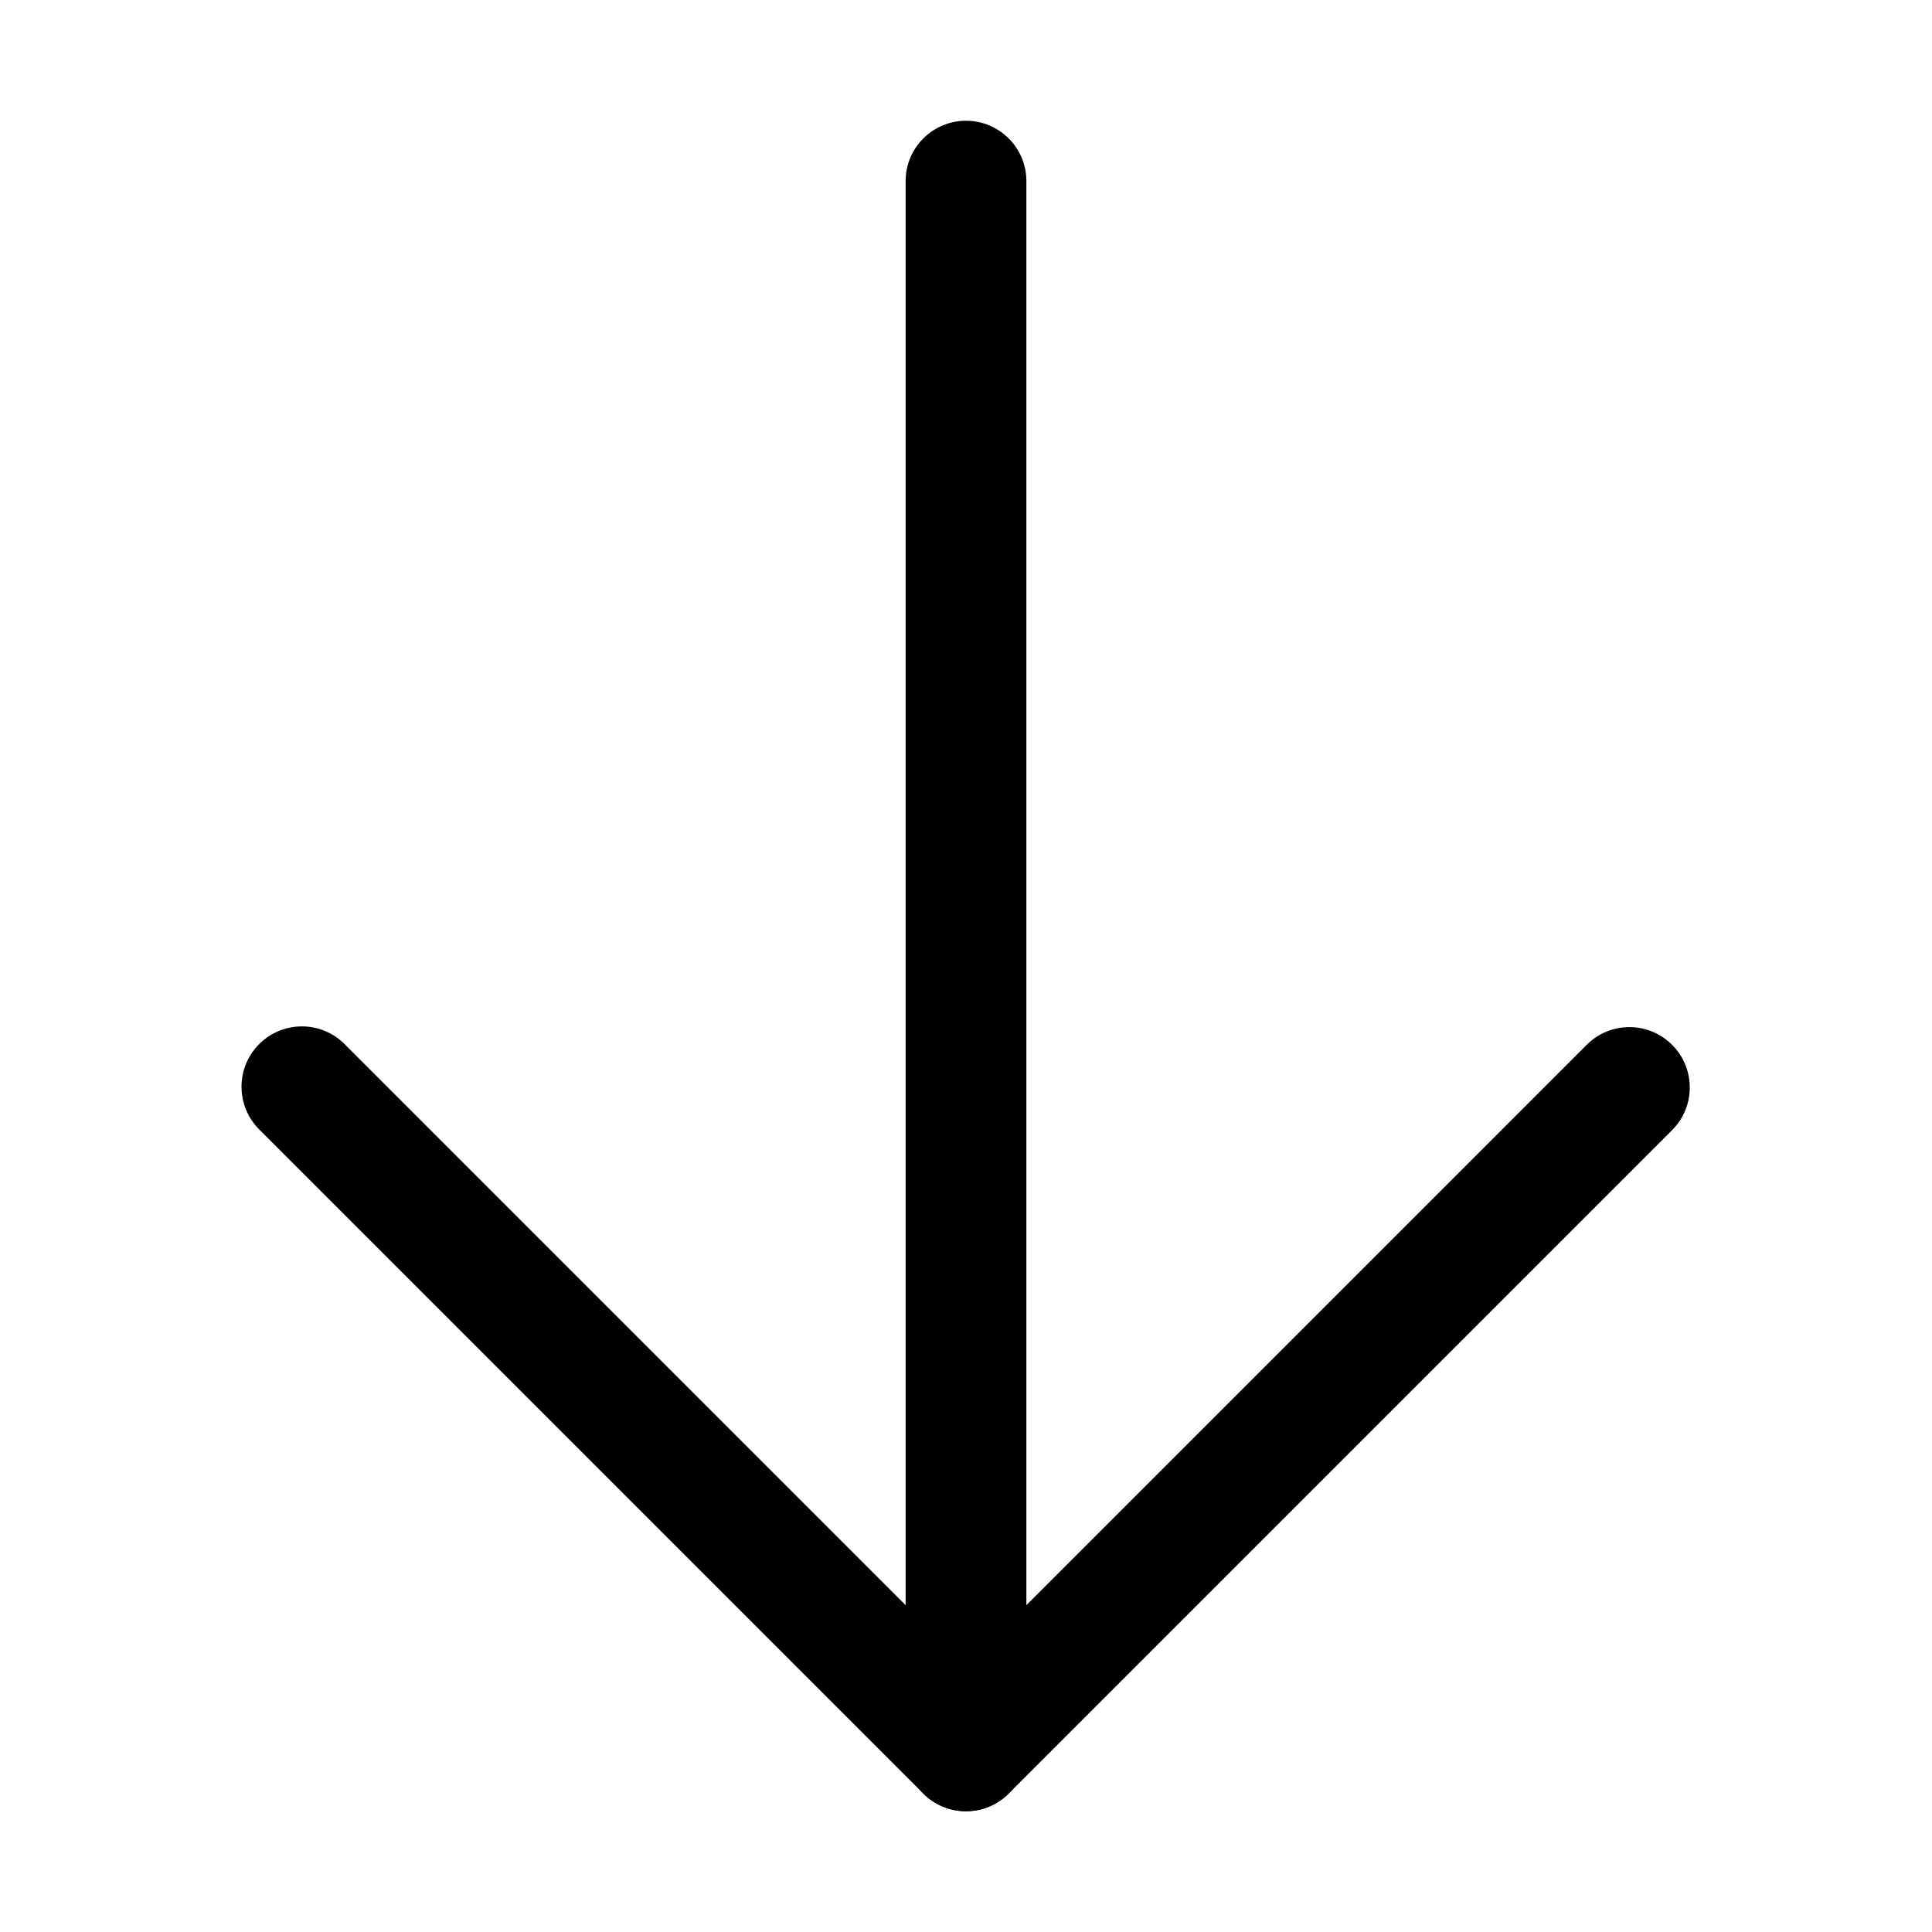
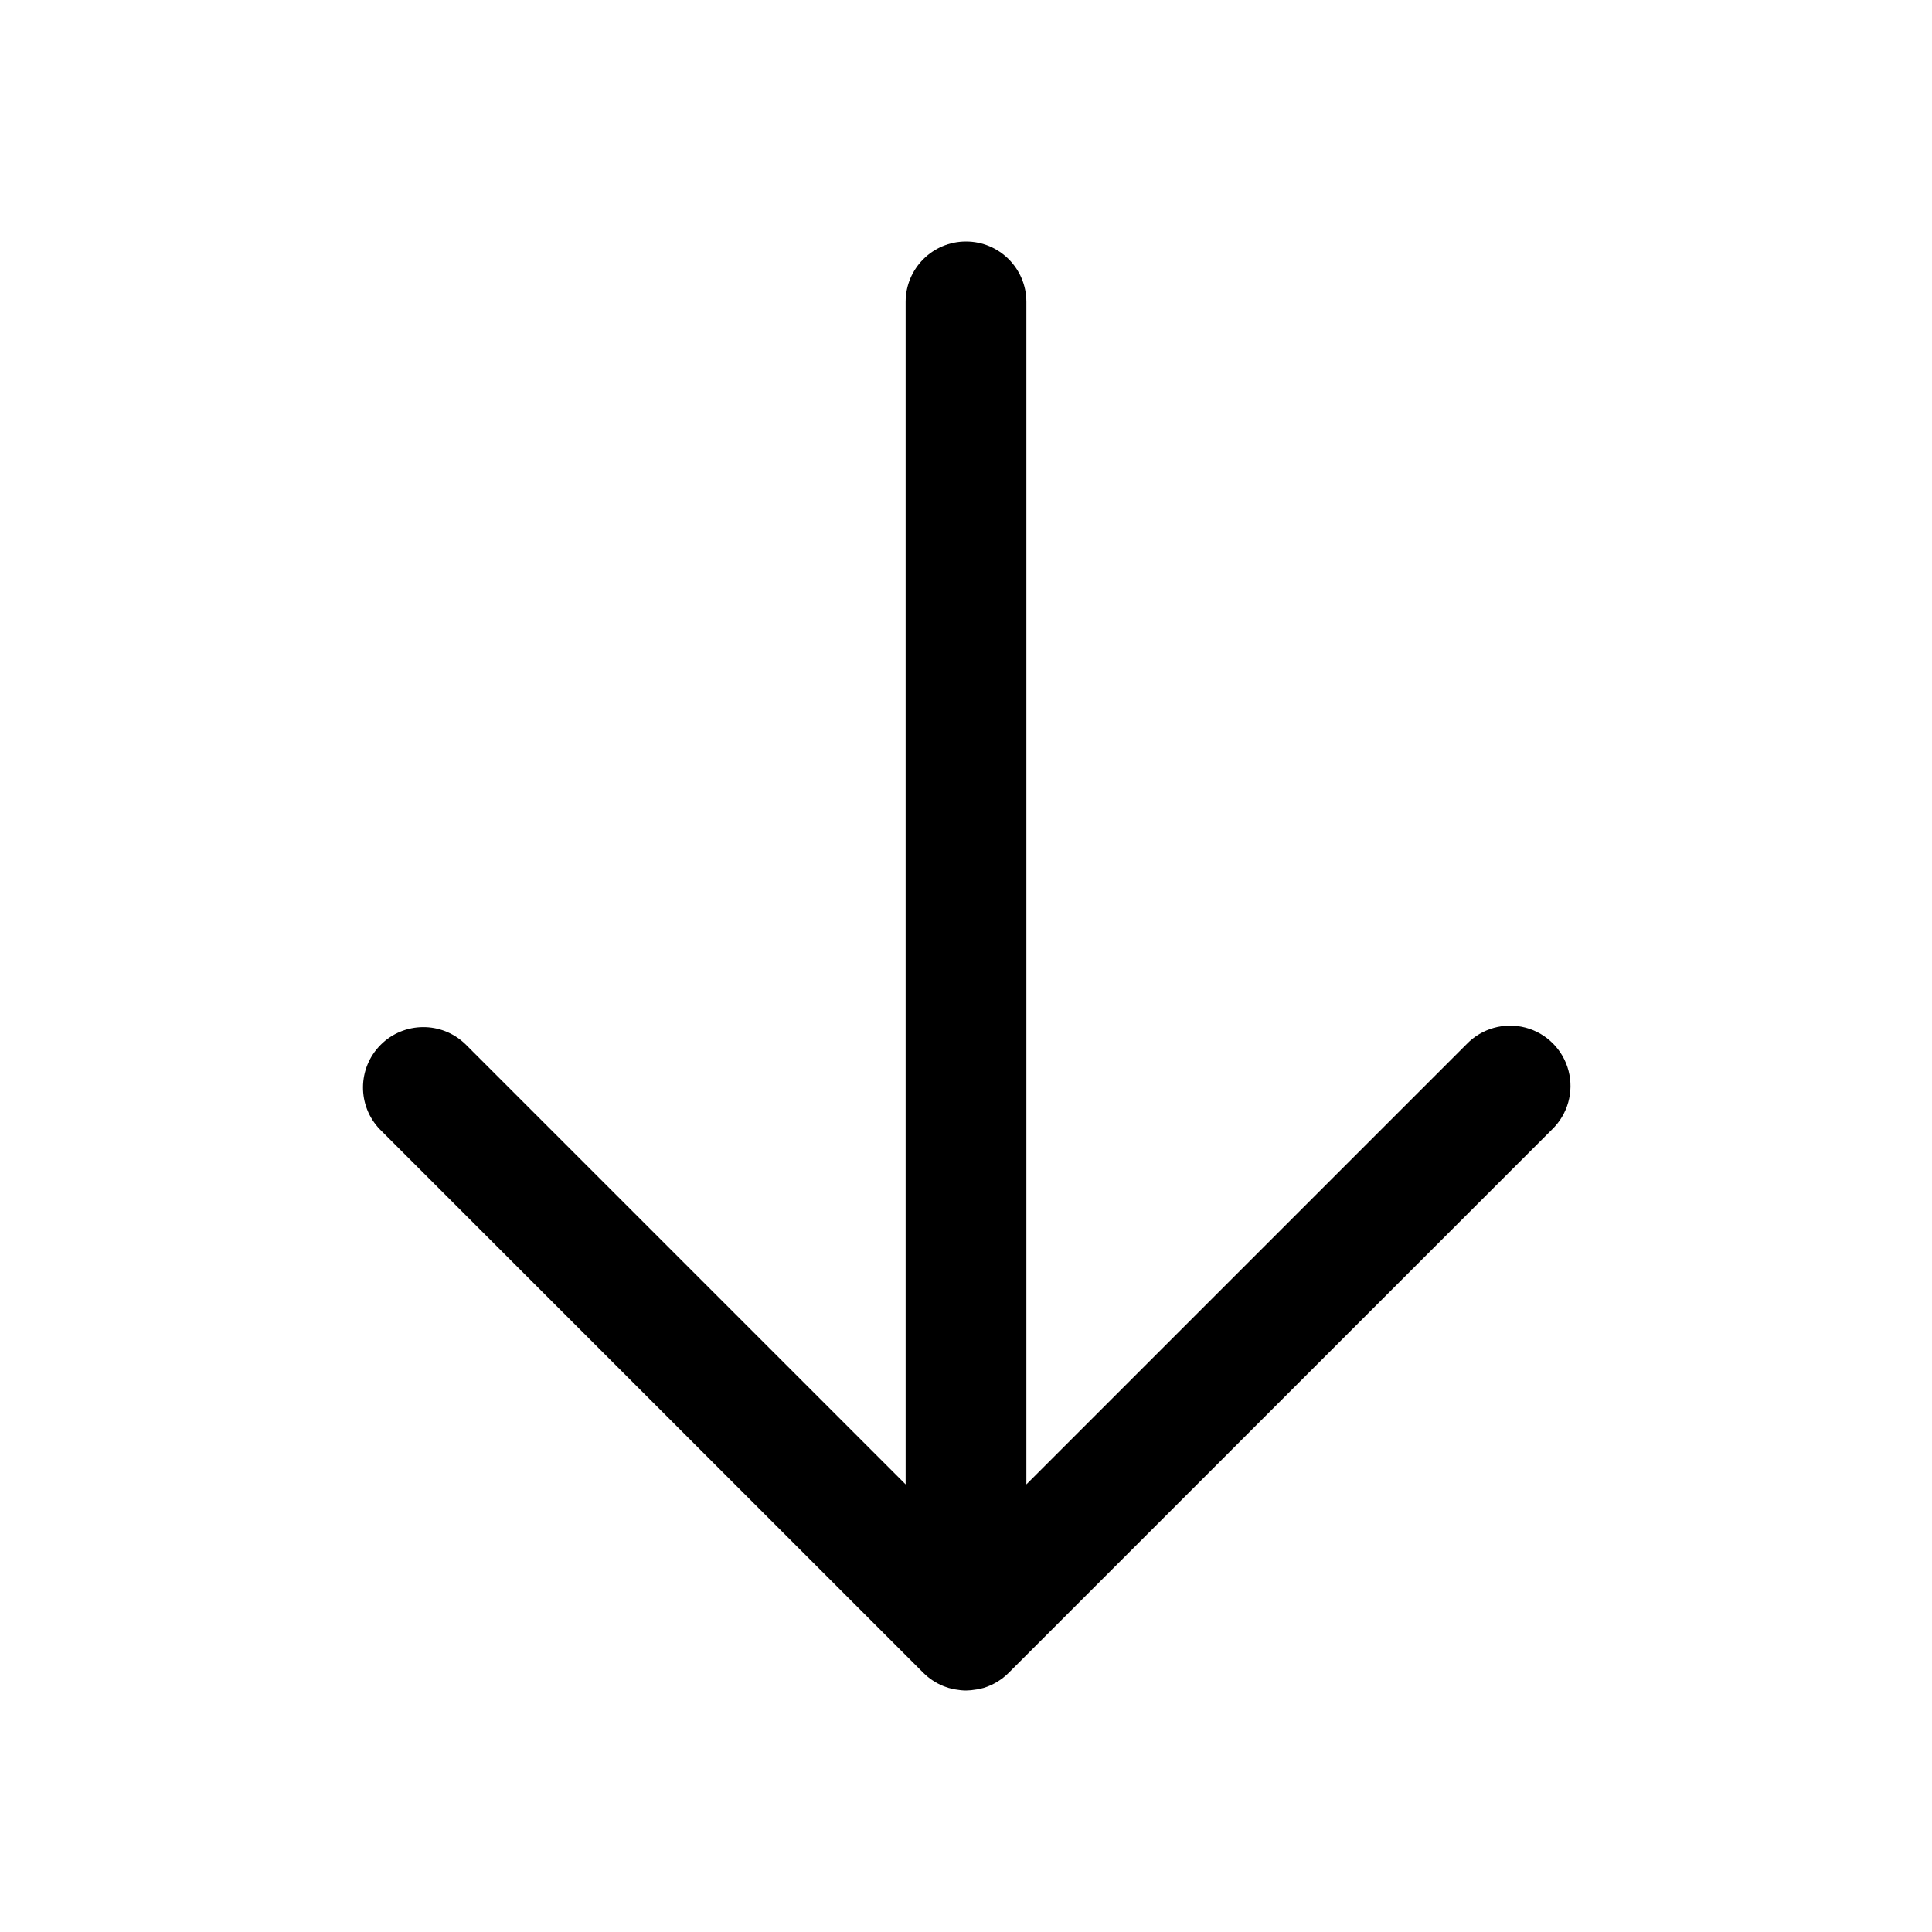
<svg xmlns="http://www.w3.org/2000/svg" width="32" height="32" fill="currentColor" viewBox="0 0 32 32">
-   <path fill-rule="evenodd" d="M4.293 17.293a1 1 0 0 1 1.414 0L16 27.586l10.293-10.293a1 1 0 0 1 1.414 1.414l-11 11a1 1 0 0 1-1.414 0l-11-11a1 1 0 0 1 0-1.414Z" clip-rule="evenodd" />
-   <path fill-rule="evenodd" d="M16 2a1 1 0 0 1 1 1v26a1 1 0 1 1-2 0V3a1 1 0 0 1 1-1Z" clip-rule="evenodd" />
+   <path d="M16 4a1 1 0 0 1 1 1v19.586l7.293-7.293a1 1 0 1 1 1.414 1.414l-9 9a1 1 0 0 1-.415.25l-.062.015-.034.008-.031.004A1.007 1.007 0 0 1 16 28a.985.985 0 0 1-.173-.017l-.021-.003-.047-.011-.051-.013-.057-.02-.03-.011a1 1 0 0 1-.176-.094 1 1 0 0 1-.152-.124l-9-9a1 1 0 0 1 1.414-1.414L15 24.586V5a1 1 0 0 1 1-1Z" />
</svg>
